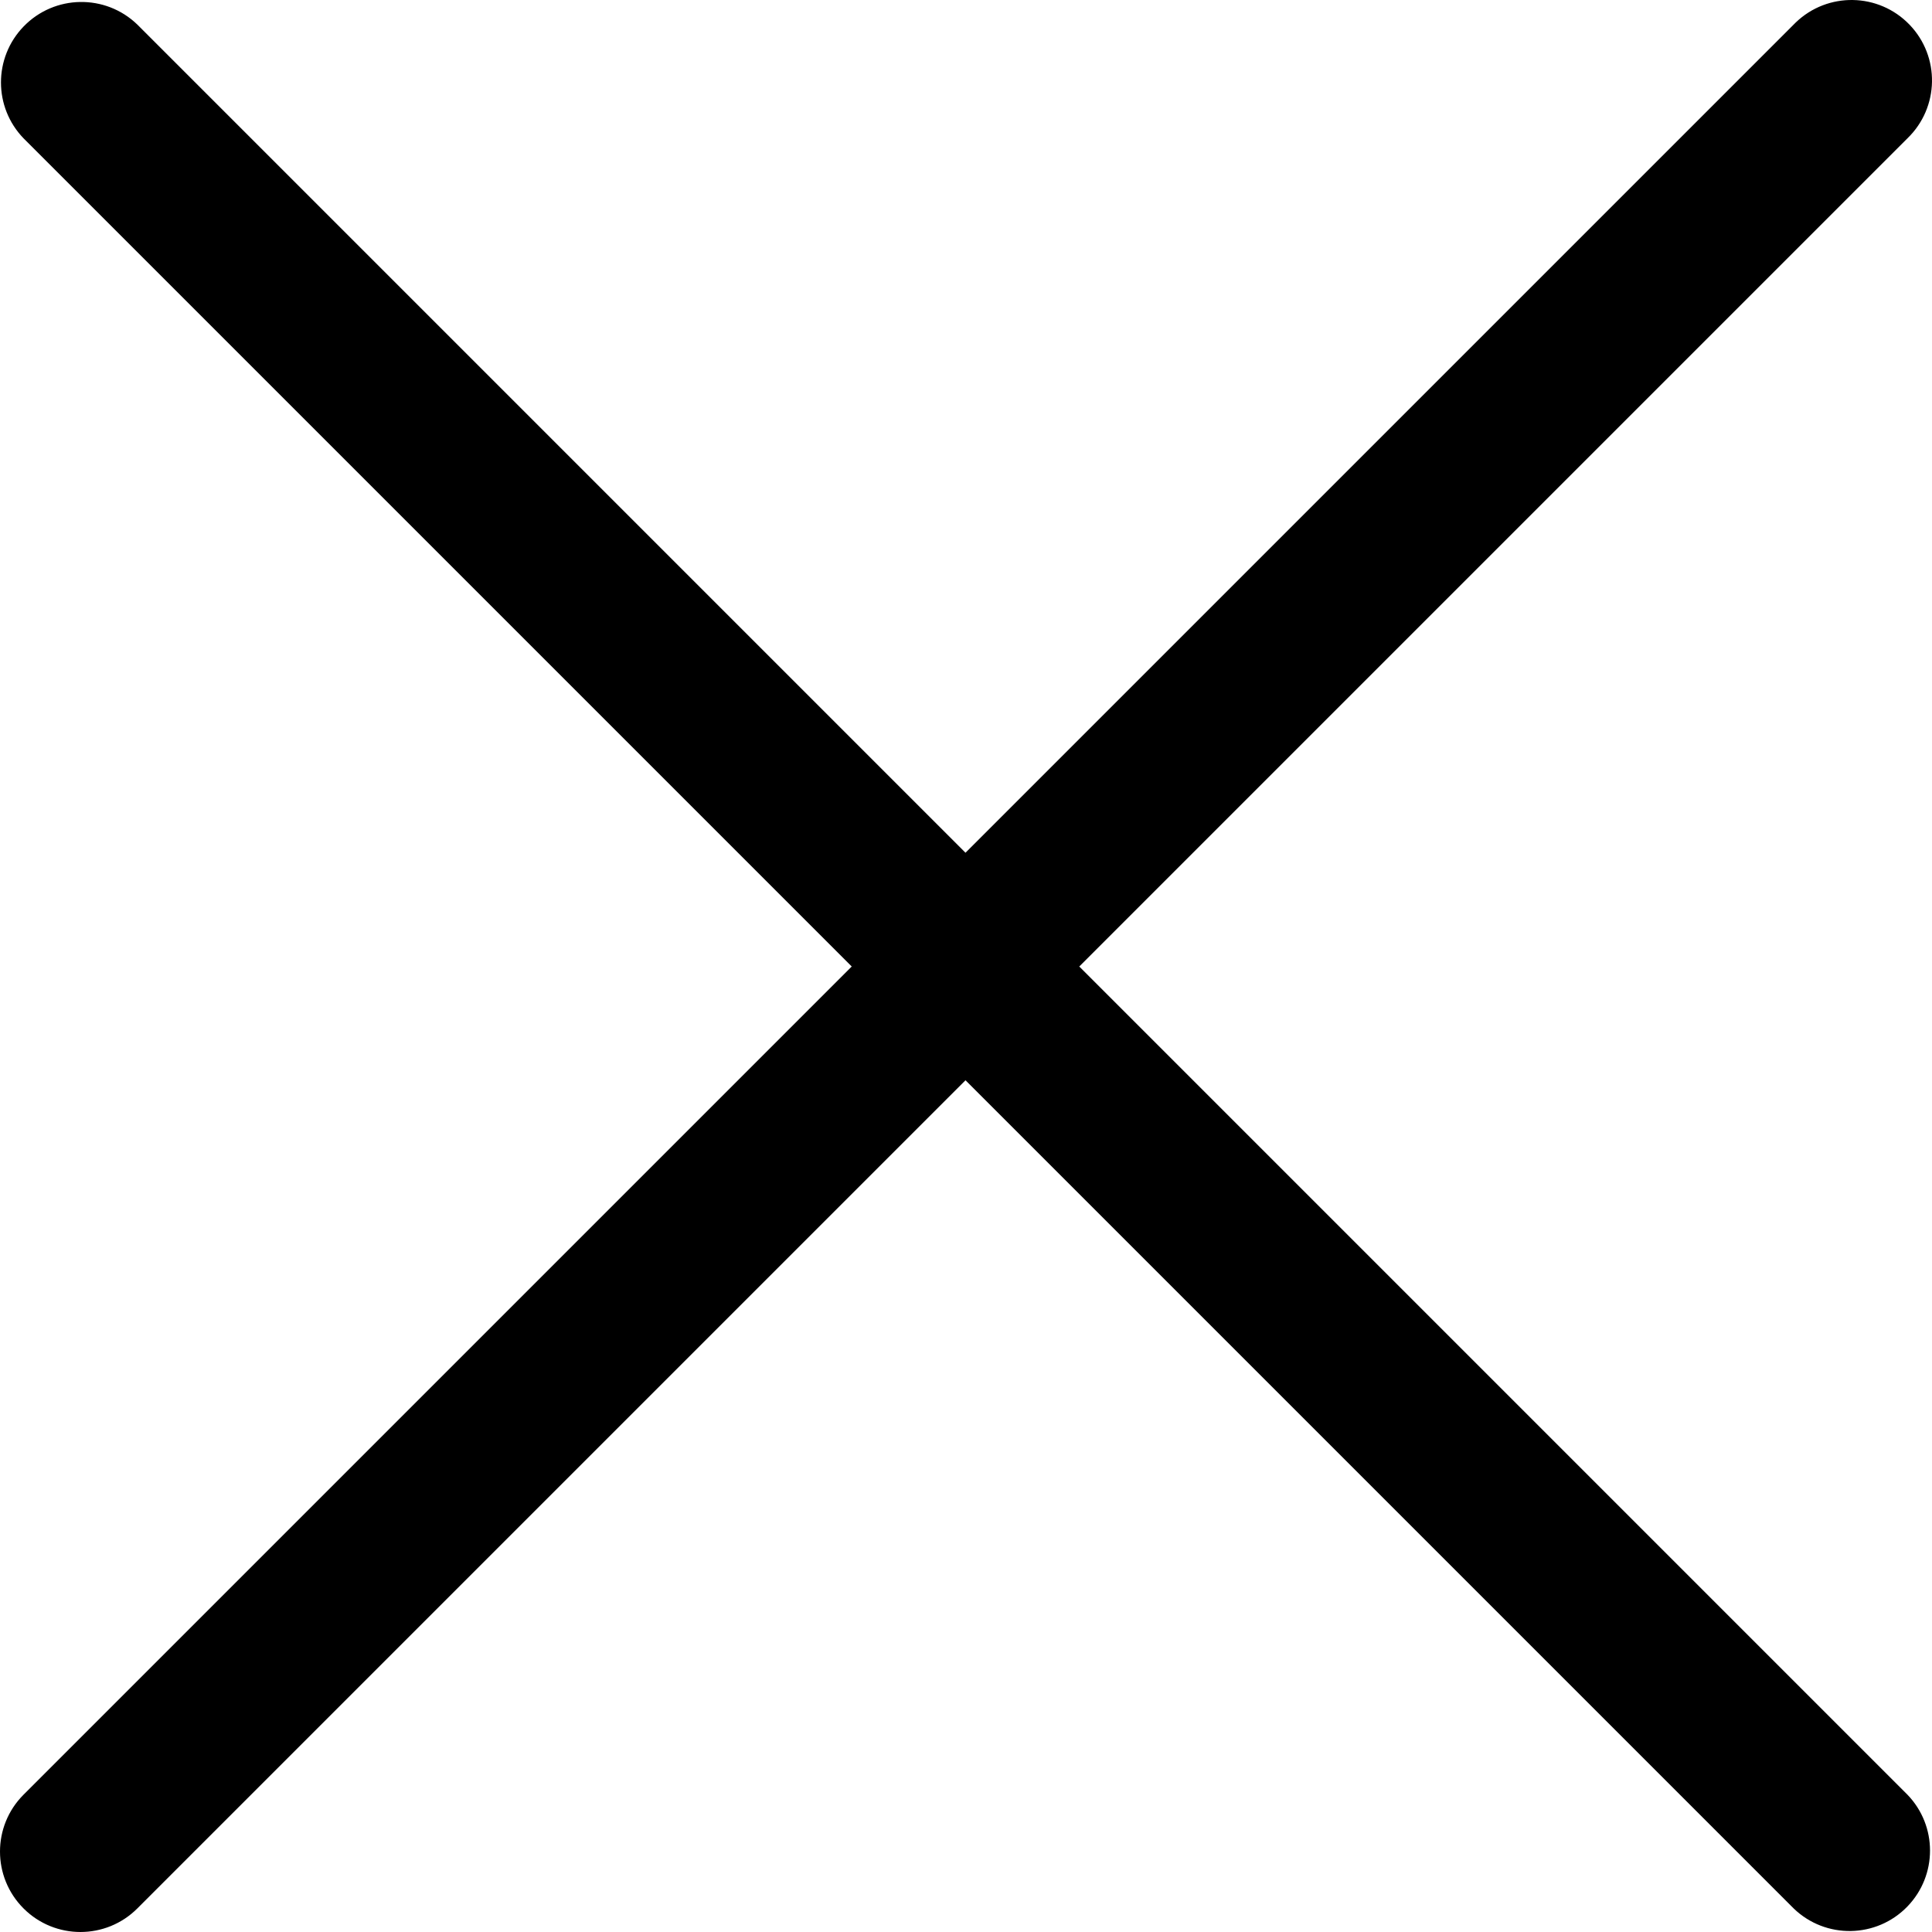
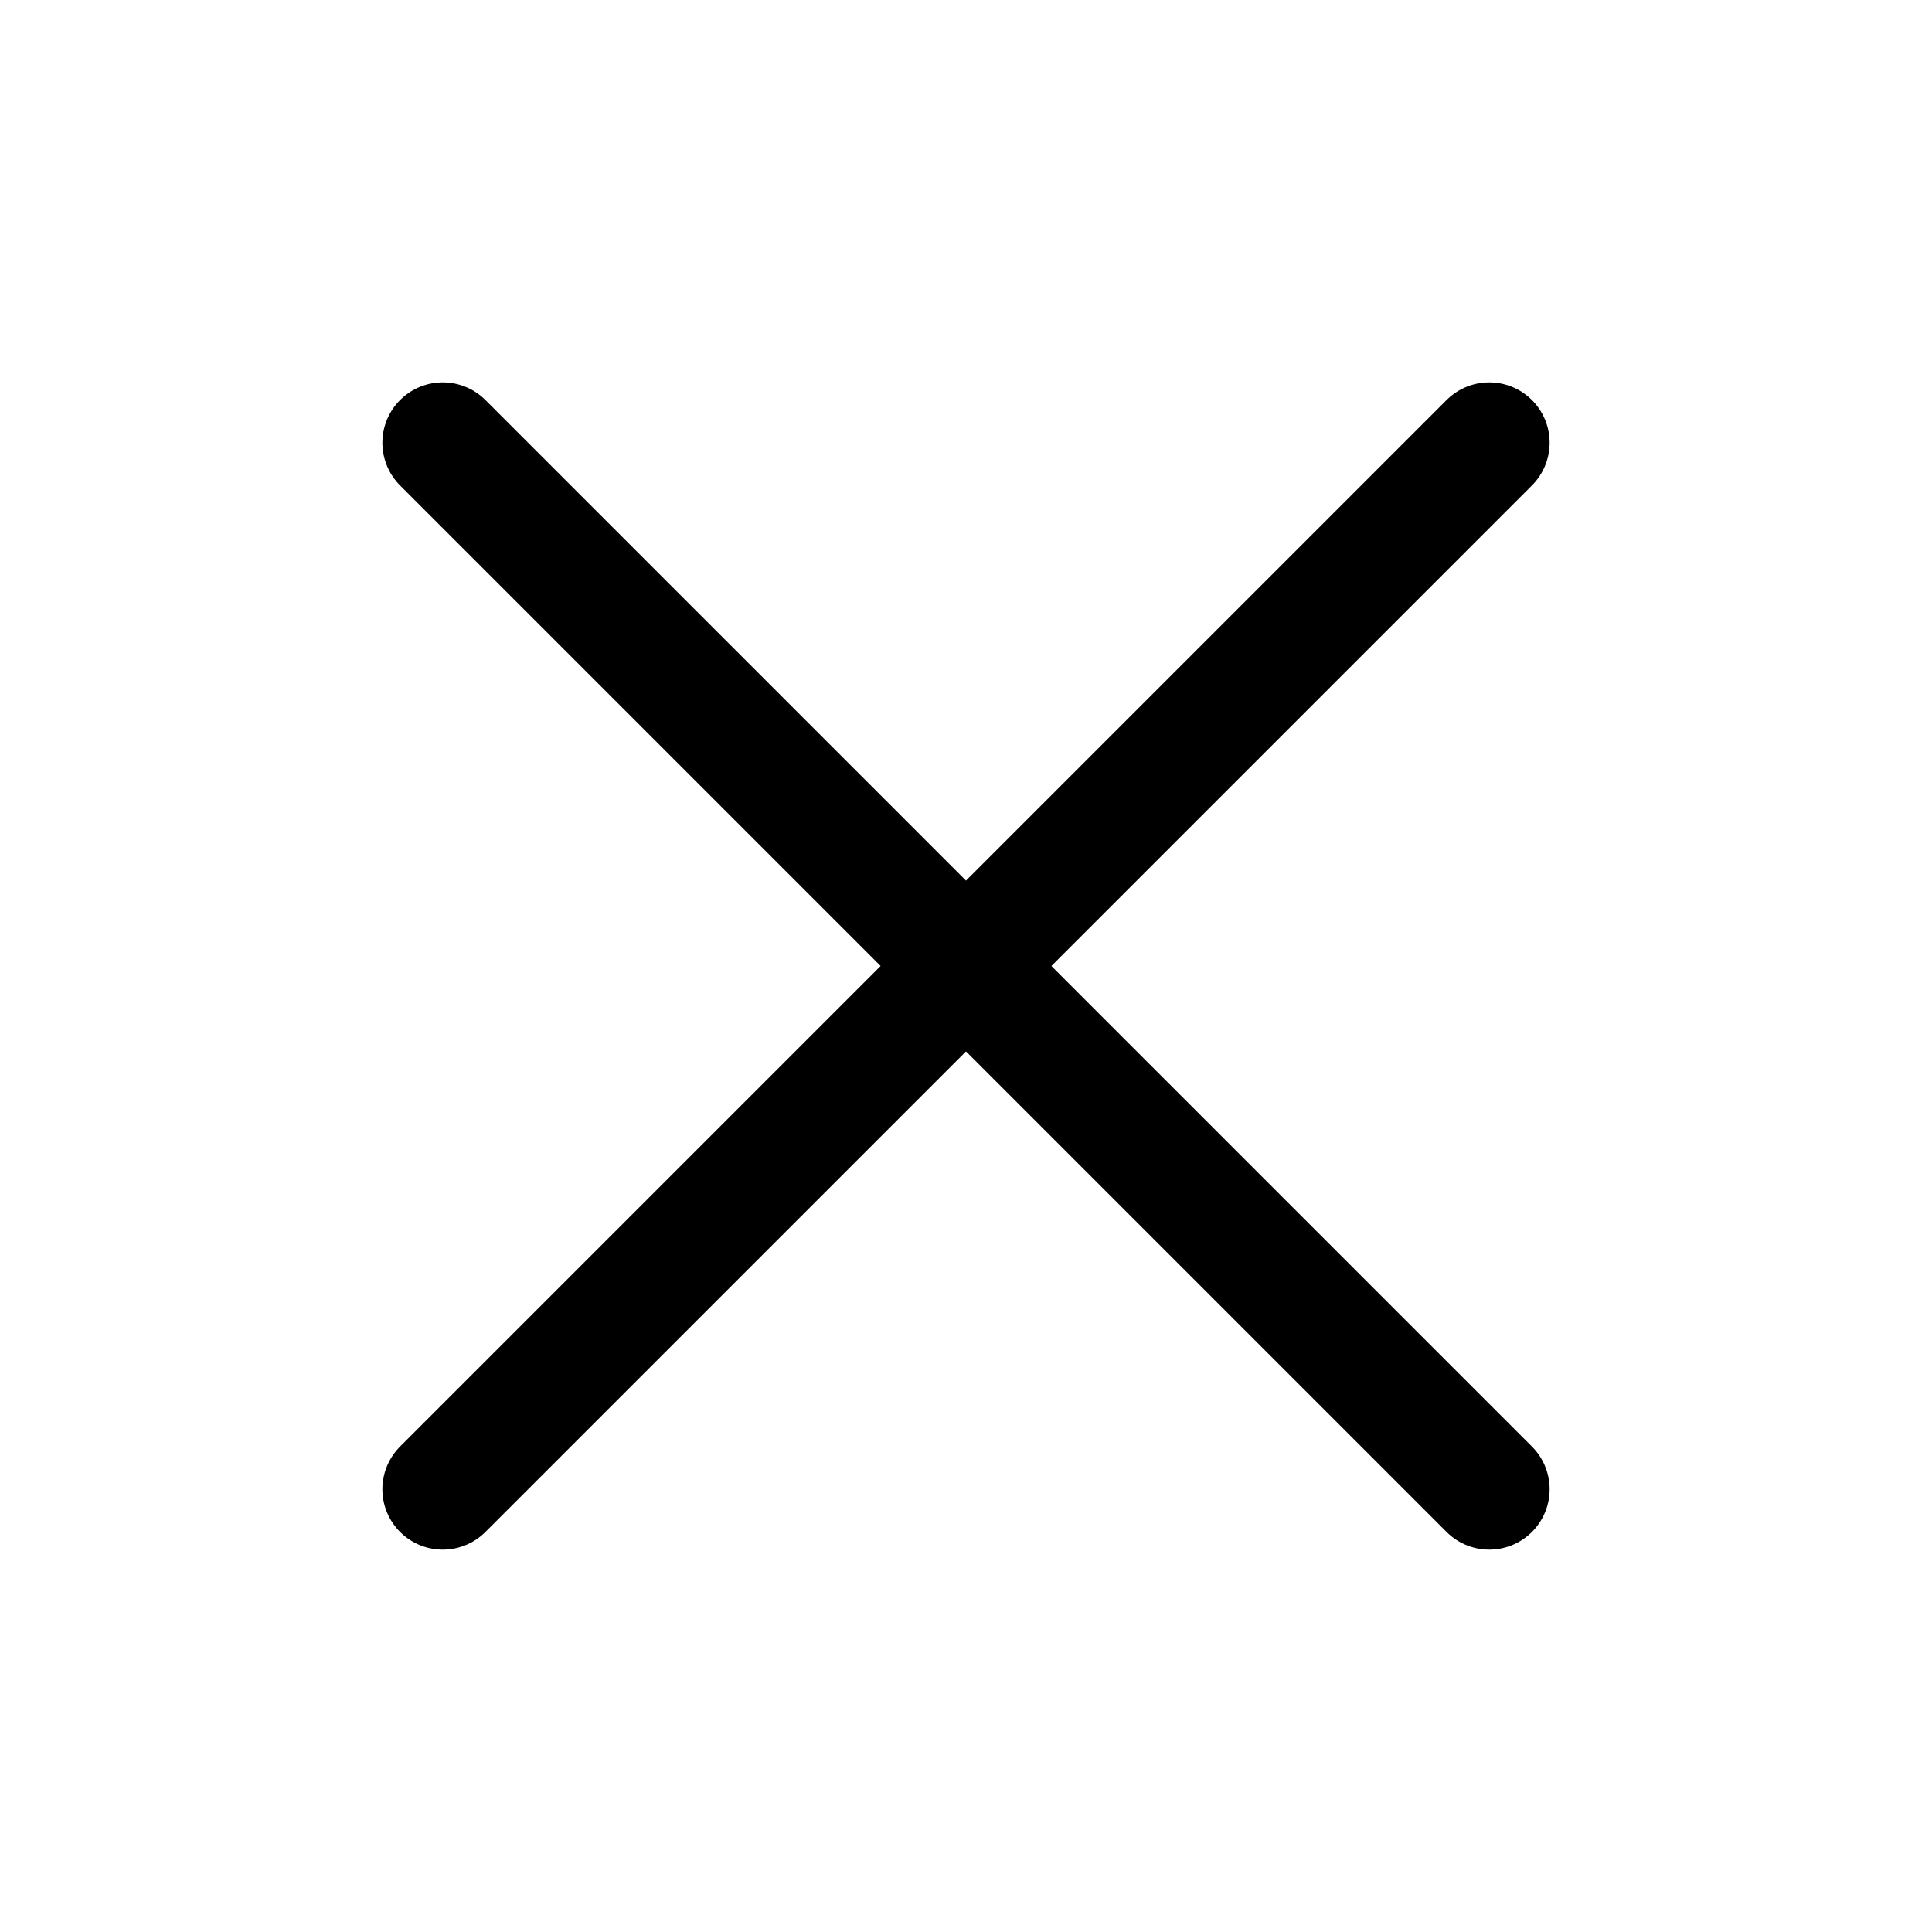
- <svg xmlns="http://www.w3.org/2000/svg" version="1.1" id="Capa_1" x="0px" y="0px" viewBox="0 0 409.806 409.806" style="enable-background:new 0 0 409.806 409.806;" xml:space="preserve">
-   <path d="M228.929,205.01L404.596,29.343c6.78-6.548,6.968-17.352,0.42-24.132c-6.548-6.78-17.352-6.968-24.132-0.42                   c-0.142,0.137-0.282,0.277-0.42,0.42L204.796,180.878L29.129,5.21c-6.78-6.548-17.584-6.36-24.132,0.42                   c-6.388,6.614-6.388,17.099,0,23.713L180.664,205.01L4.997,380.677c-6.663,6.664-6.663,17.468,0,24.132                   c6.664,6.662,17.468,6.662,24.132,0l175.667-175.667l175.667,175.667c6.78,6.548,17.584,6.36,24.132-0.42                   c6.387-6.614,6.387-17.099,0-23.712L228.929,205.01z" />
+ <svg xmlns="http://www.w3.org/2000/svg" class="icon icon-tabler icon-tabler-plus" width="40" height="40" viewBox="0 0 24 24" stroke-width="1.5" stroke="#000000" fill="none" stroke-linecap="round" stroke-linejoin="round">
+   <path stroke="none" d="M0 0h24v24H0z" />
+   <path d="M18.5,5.5 L5.5,18.5" />
+   <path d="M5.5,5.5 L18.5,18.5" />
</svg>
